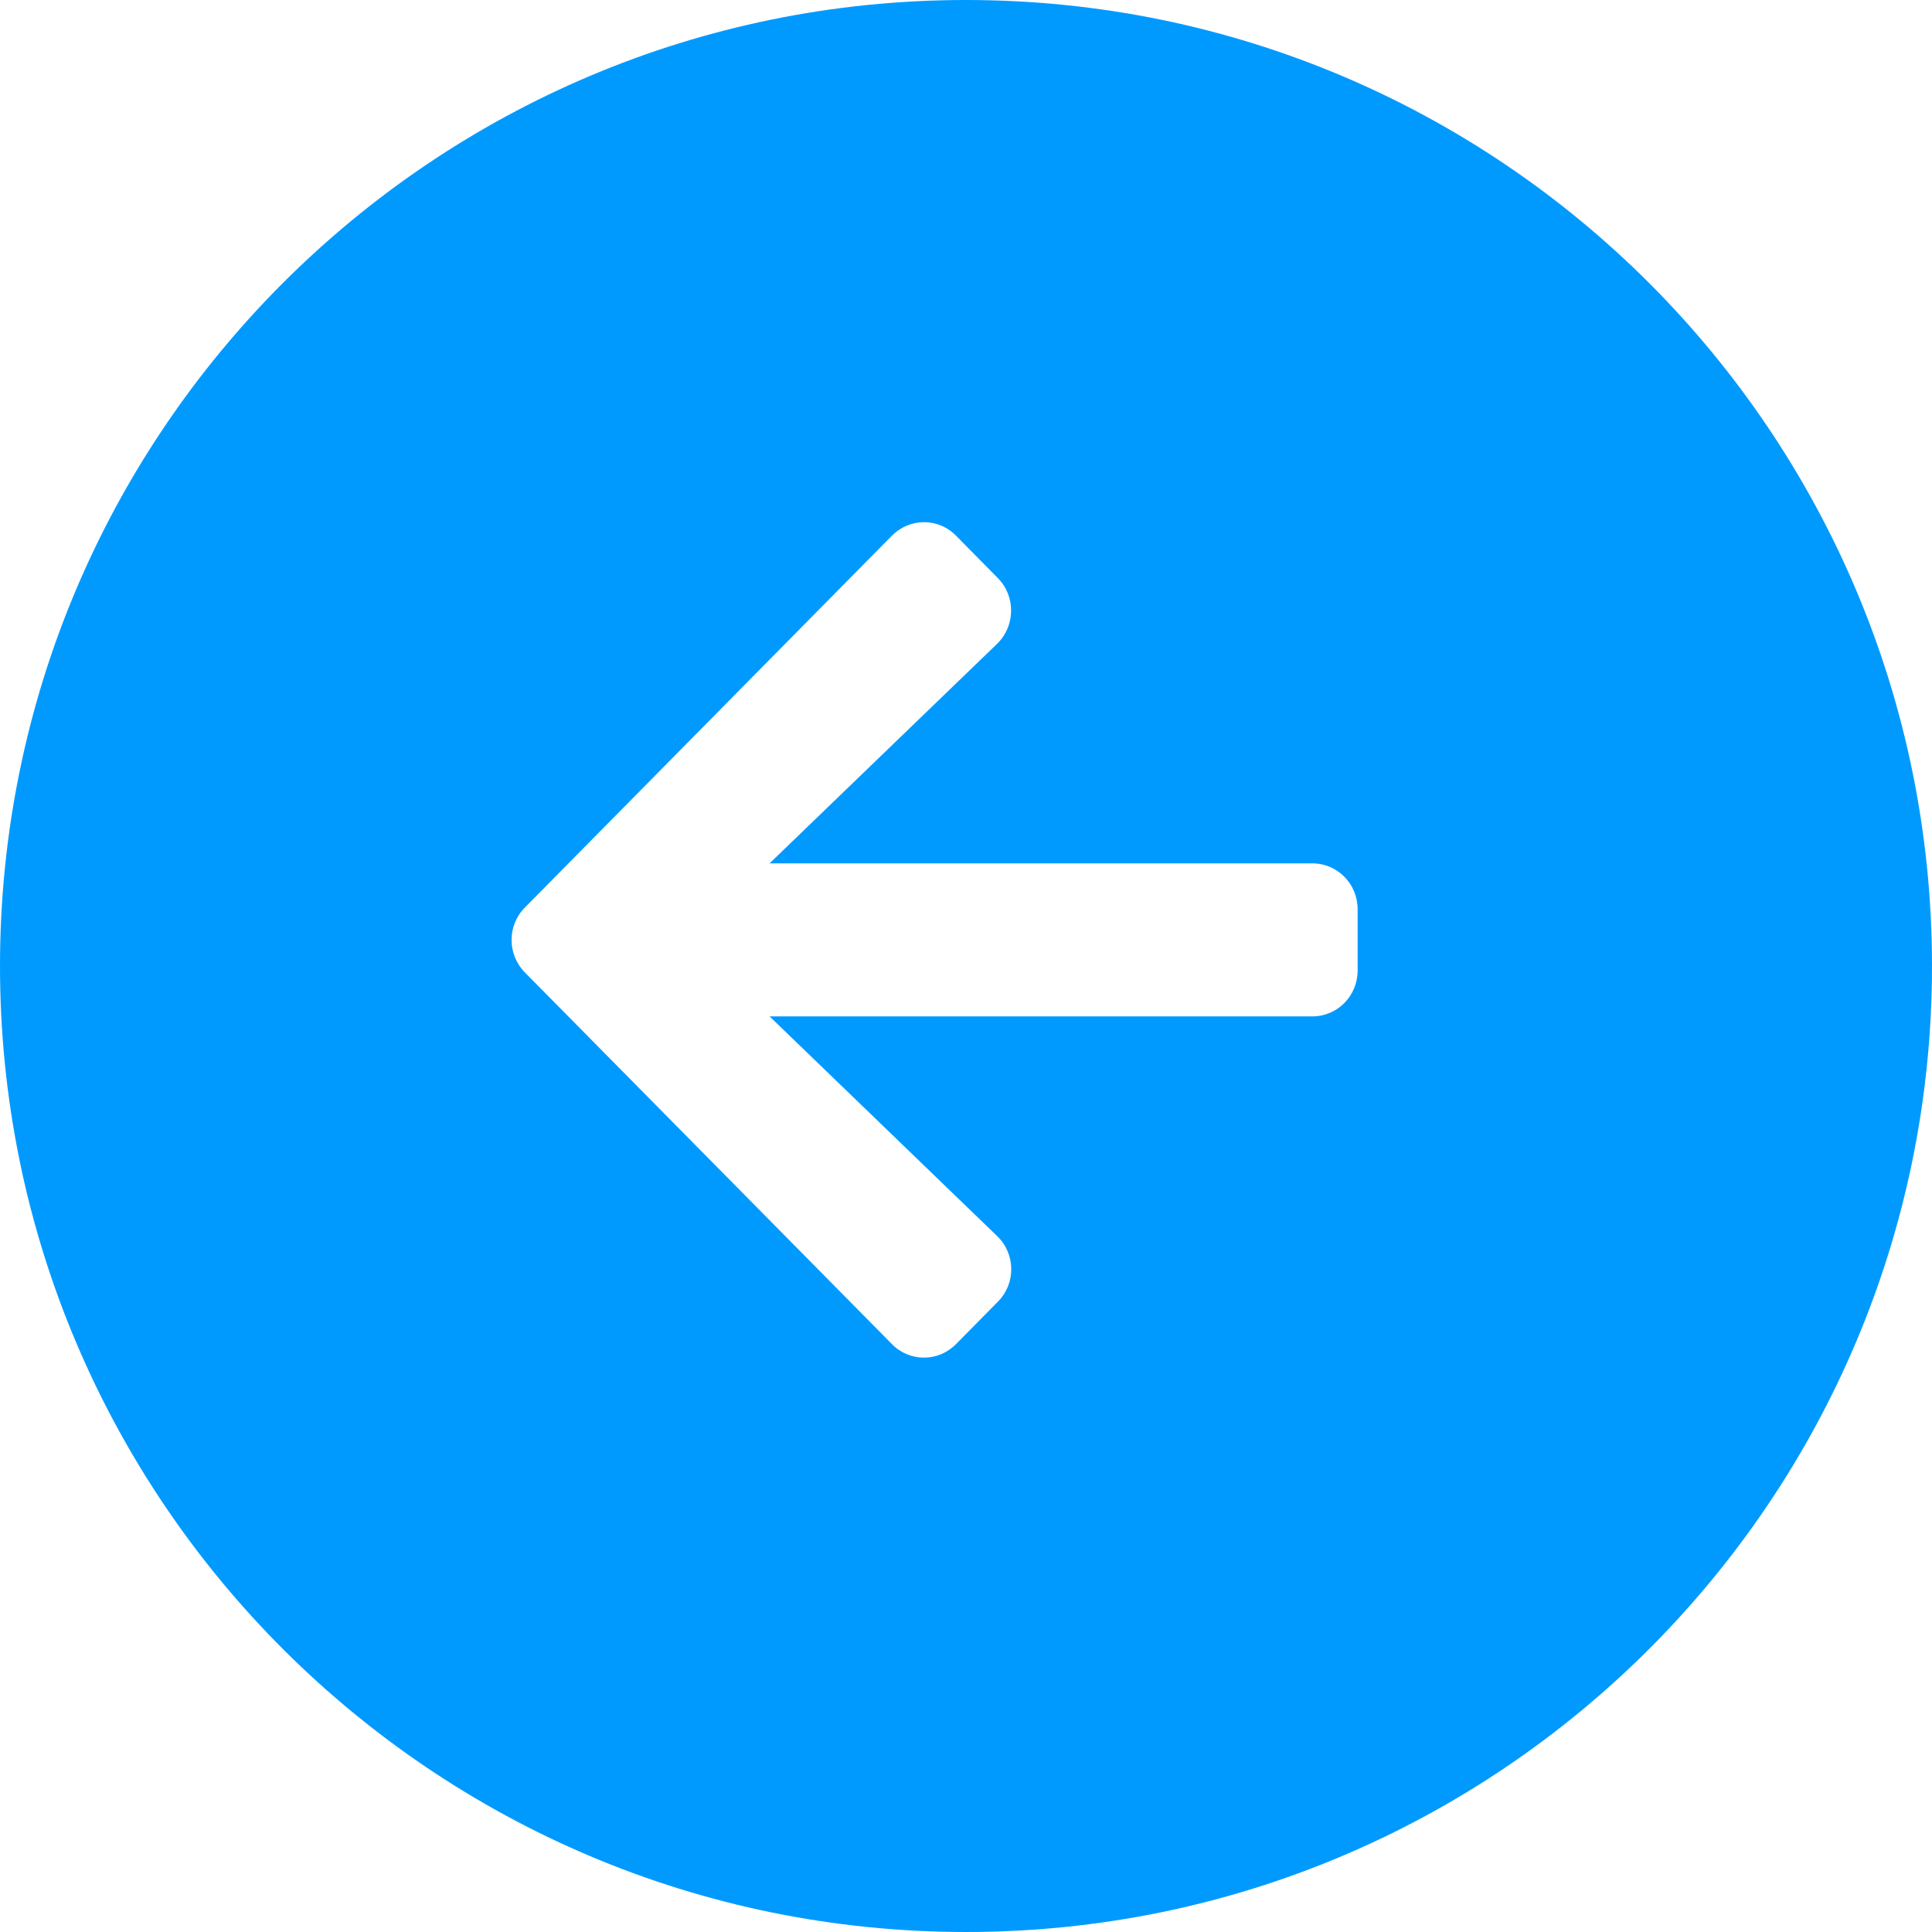
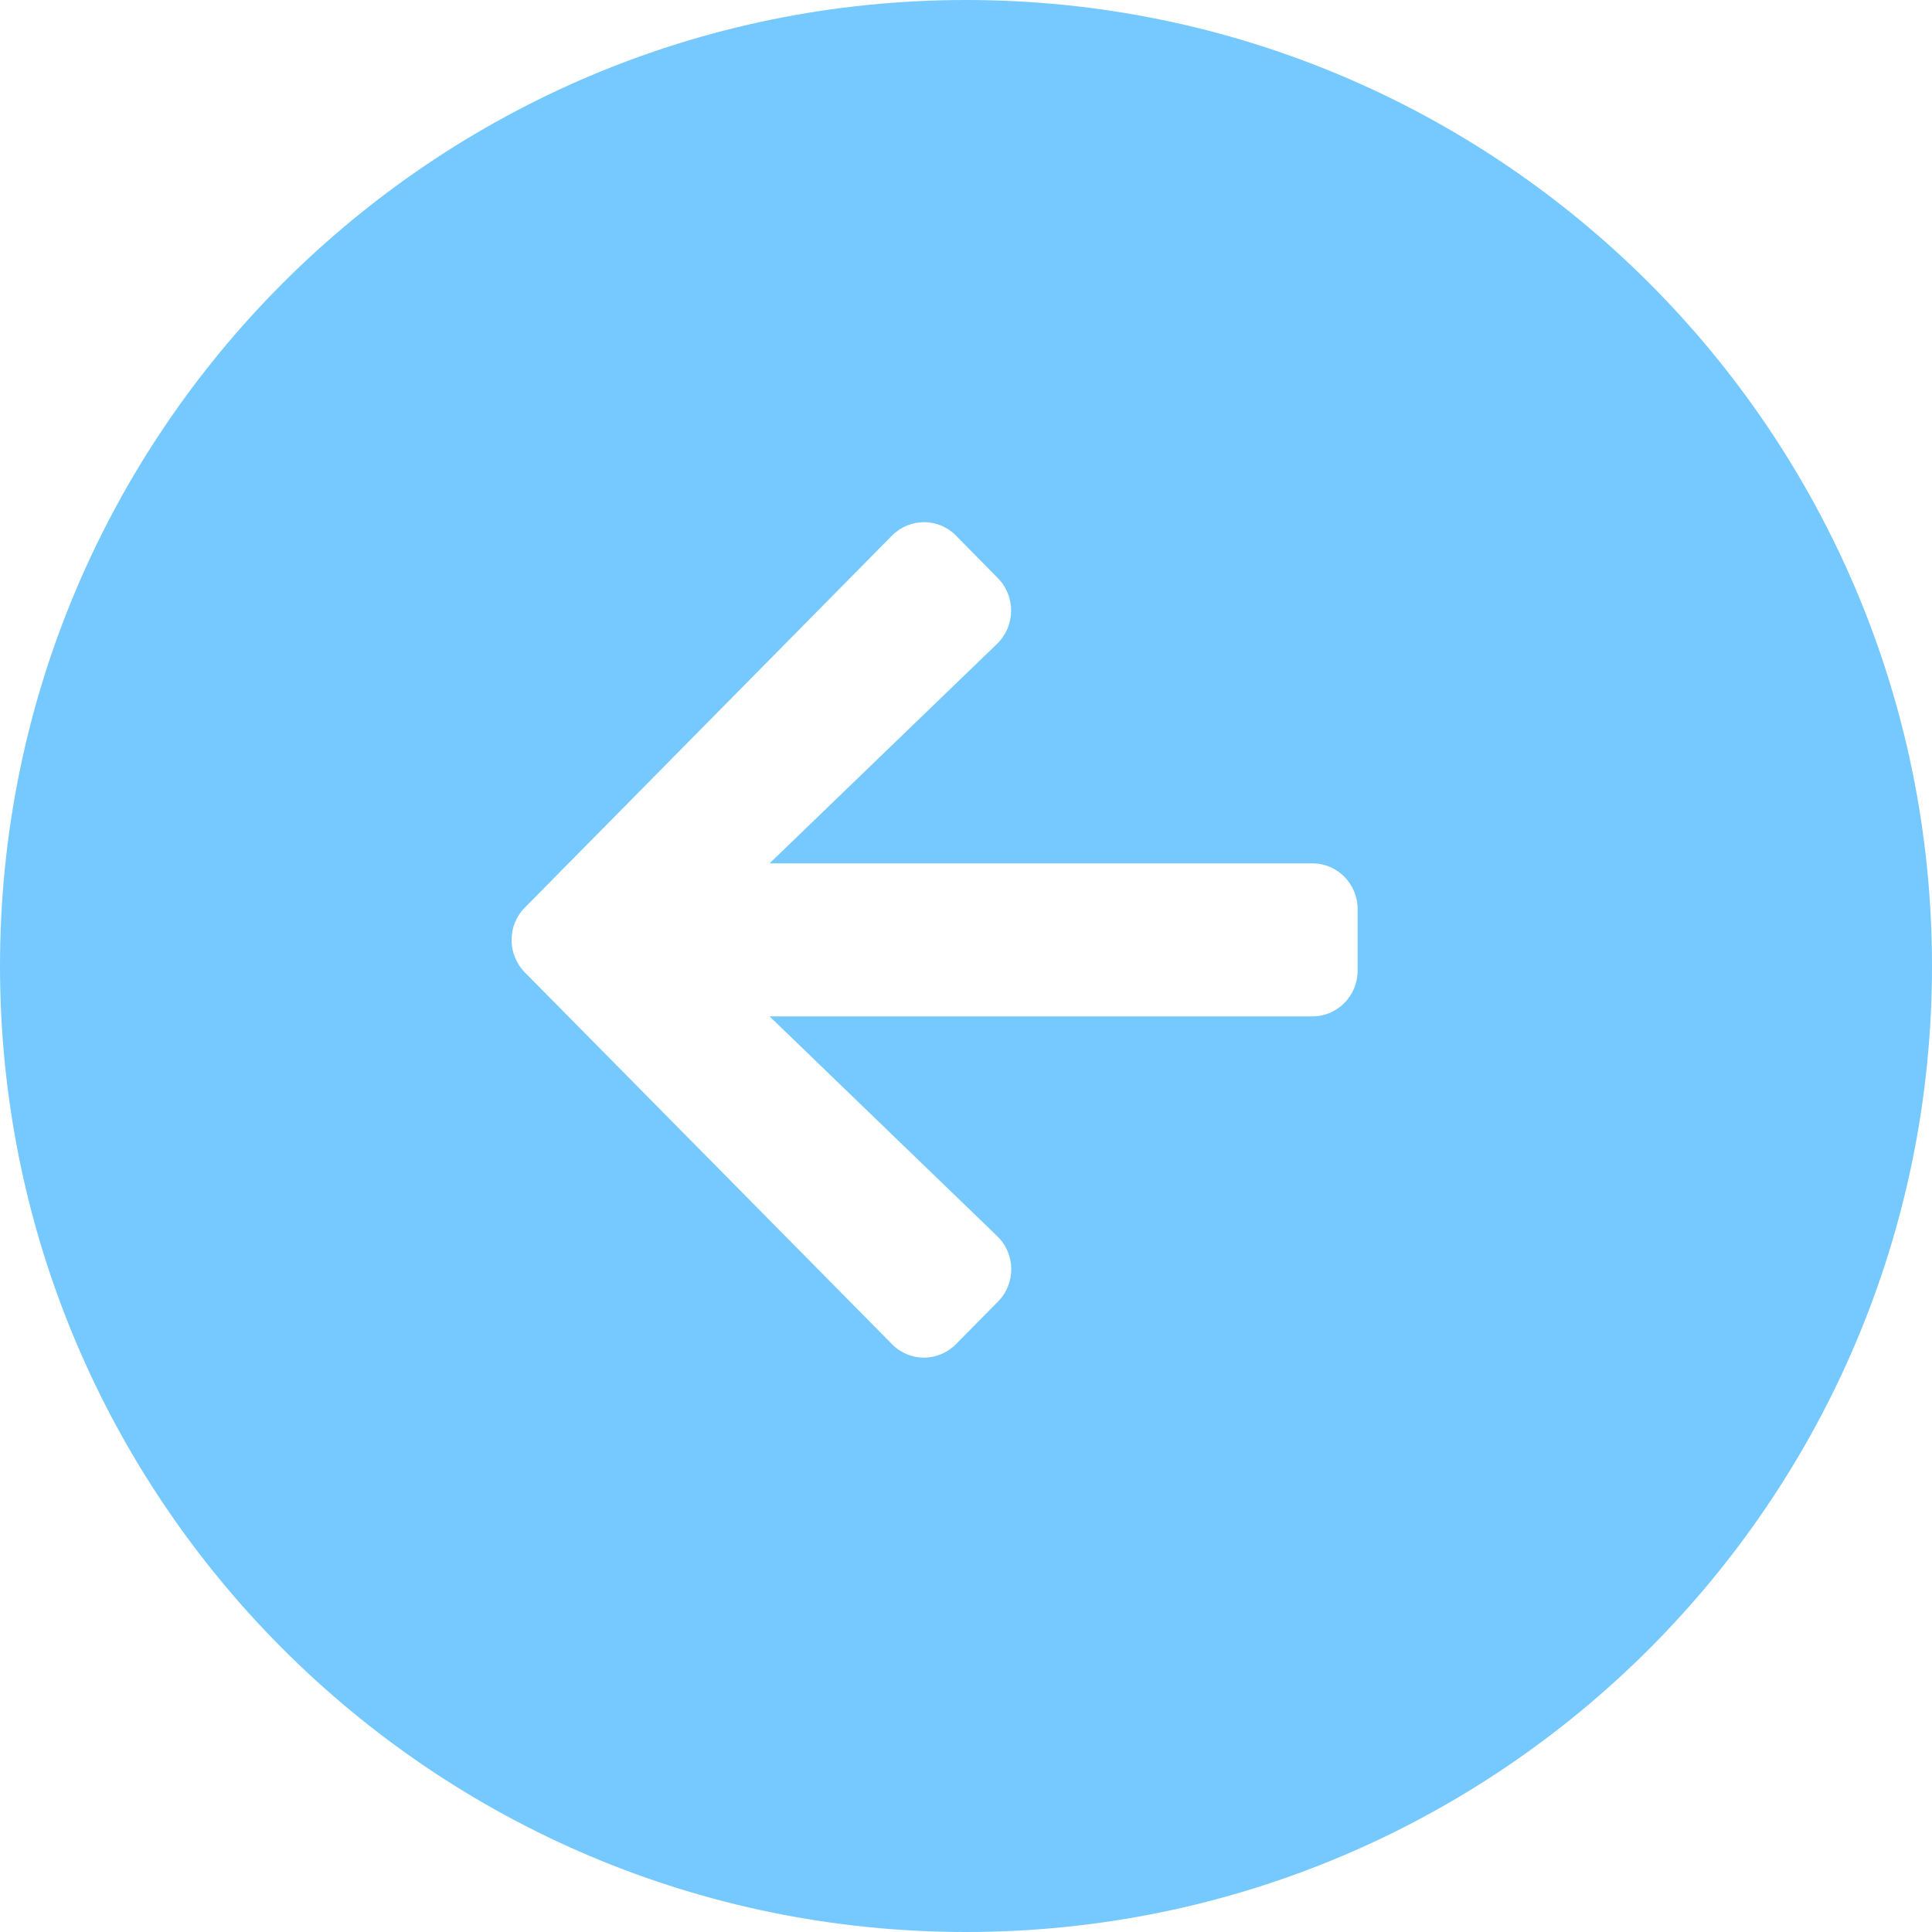
- <svg xmlns="http://www.w3.org/2000/svg" width="24" height="24" viewBox="0 0 24 24" fill="none">
-   <path fill-rule="evenodd" clip-rule="evenodd" d="M12 -1.04907e-06C5.373 -1.62846e-06 1.62846e-06 5.373 1.04907e-06 12C4.69686e-07 18.627 5.373 24 12 24C18.627 24 24 18.627 24 12C24 5.373 18.627 -4.69686e-07 12 -1.04907e-06ZM11.876 16.697L12.396 16.17C12.621 15.944 12.617 15.576 12.387 15.355L9.56 12.626L16.302 12.626C16.614 12.626 16.865 12.372 16.865 12.056L16.865 11.295C16.865 10.979 16.614 10.725 16.302 10.725L9.56 10.725L12.387 7.997C12.614 7.776 12.619 7.407 12.396 7.182L11.876 6.654C11.658 6.431 11.301 6.431 11.08 6.654L6.52 11.274C6.3 11.495 6.3 11.856 6.52 12.08L11.08 16.697C11.299 16.921 11.655 16.921 11.876 16.697Z" fill="#009AFF" />
+ <svg xmlns="http://www.w3.org/2000/svg" width="24" height="24" viewBox="0 0 24 24" fill="none" version="1.1" id="svg60">
+   <defs id="defs64" />
+   <path d="M12 -1.04907e-06C5.373 -1.62846e-06 1.62846e-06 5.373 1.04907e-06 12C4.69686e-07 18.627 5.373 24 12 24C18.627 24 24 18.627 24 12C24 5.373 18.627 -4.69686e-07 12 -1.04907e-06ZM11.876 16.697L12.396 16.17C12.621 15.944 12.617 15.576 12.387 15.355L9.56 12.626L16.302 12.626C16.614 12.626 16.865 12.372 16.865 12.056L16.865 11.295C16.865 10.979 16.614 10.725 16.302 10.725L9.56 10.725L12.387 7.997C12.614 7.776 12.619 7.407 12.396 7.182L11.876 6.654C11.658 6.431 11.301 6.431 11.08 6.654L6.52 11.274C6.3 11.495 6.3 11.856 6.52 12.08L11.08 16.697C11.299 16.921 11.655 16.921 11.876 16.697Z" id="path58" clip-rule="evenodd" fill-rule="evenodd" fill="#009AFF" style="fill:#6cc5ff;fill-opacity:0.941" />
</svg>
